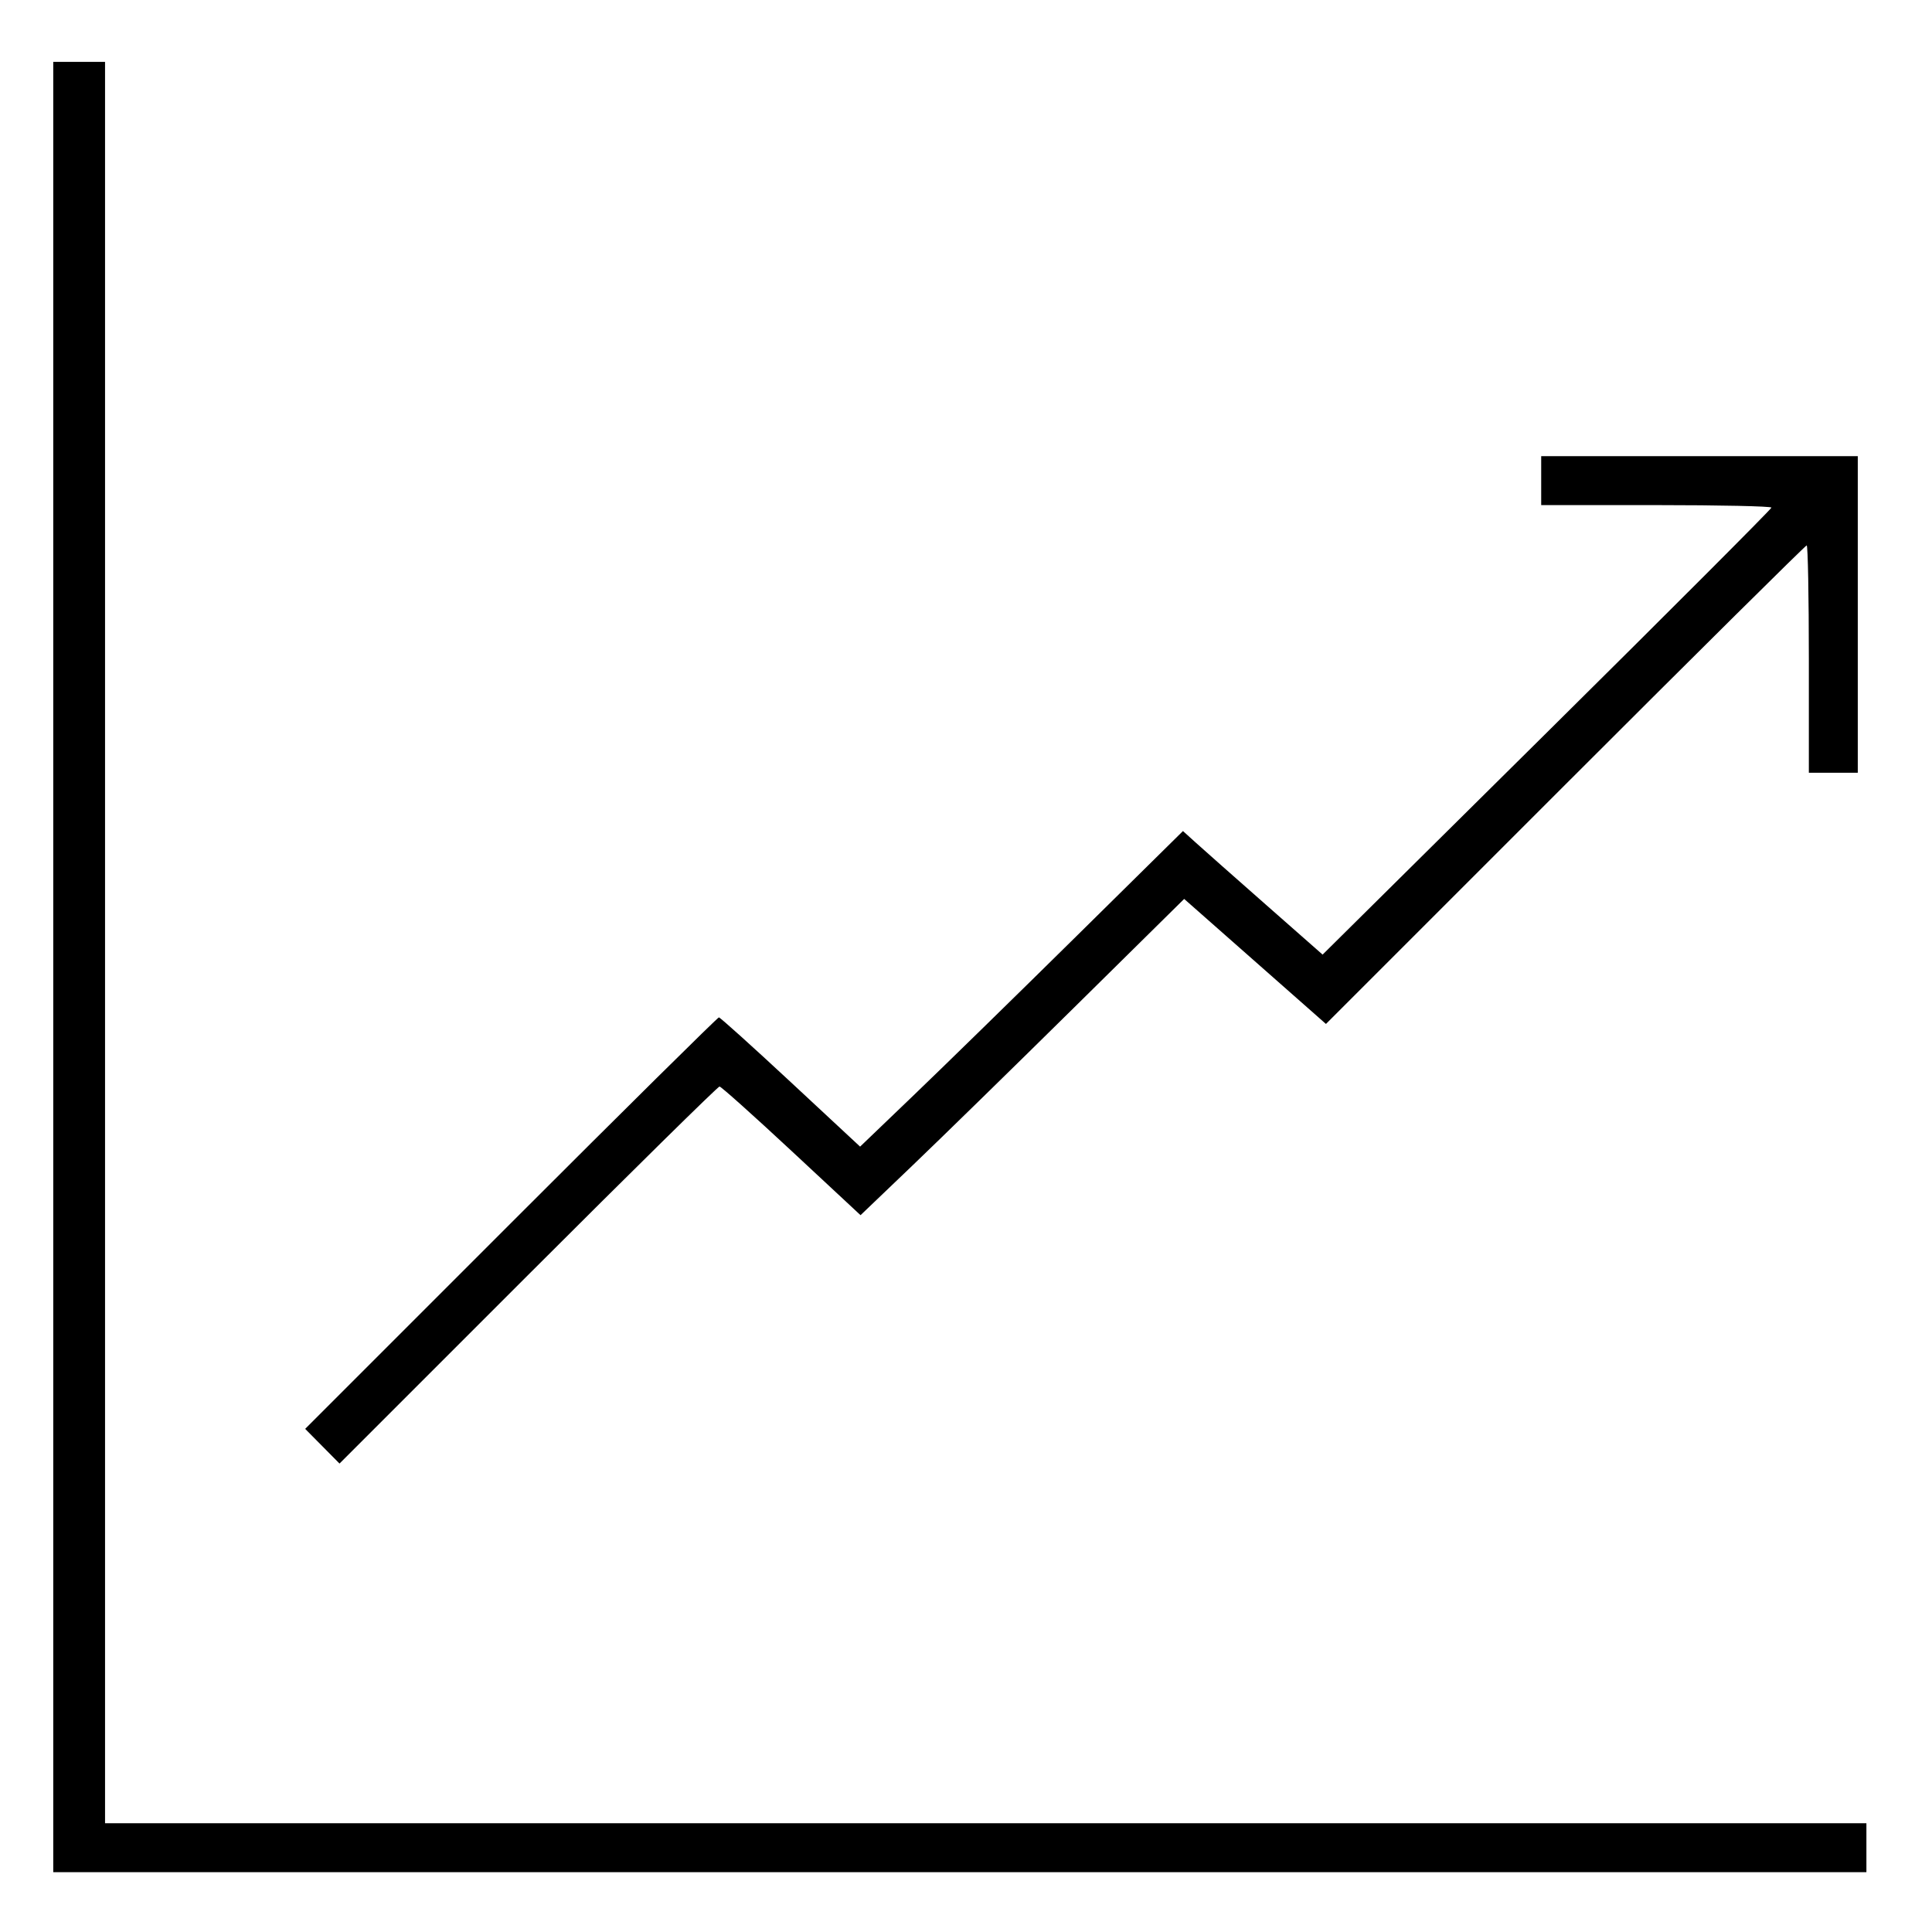
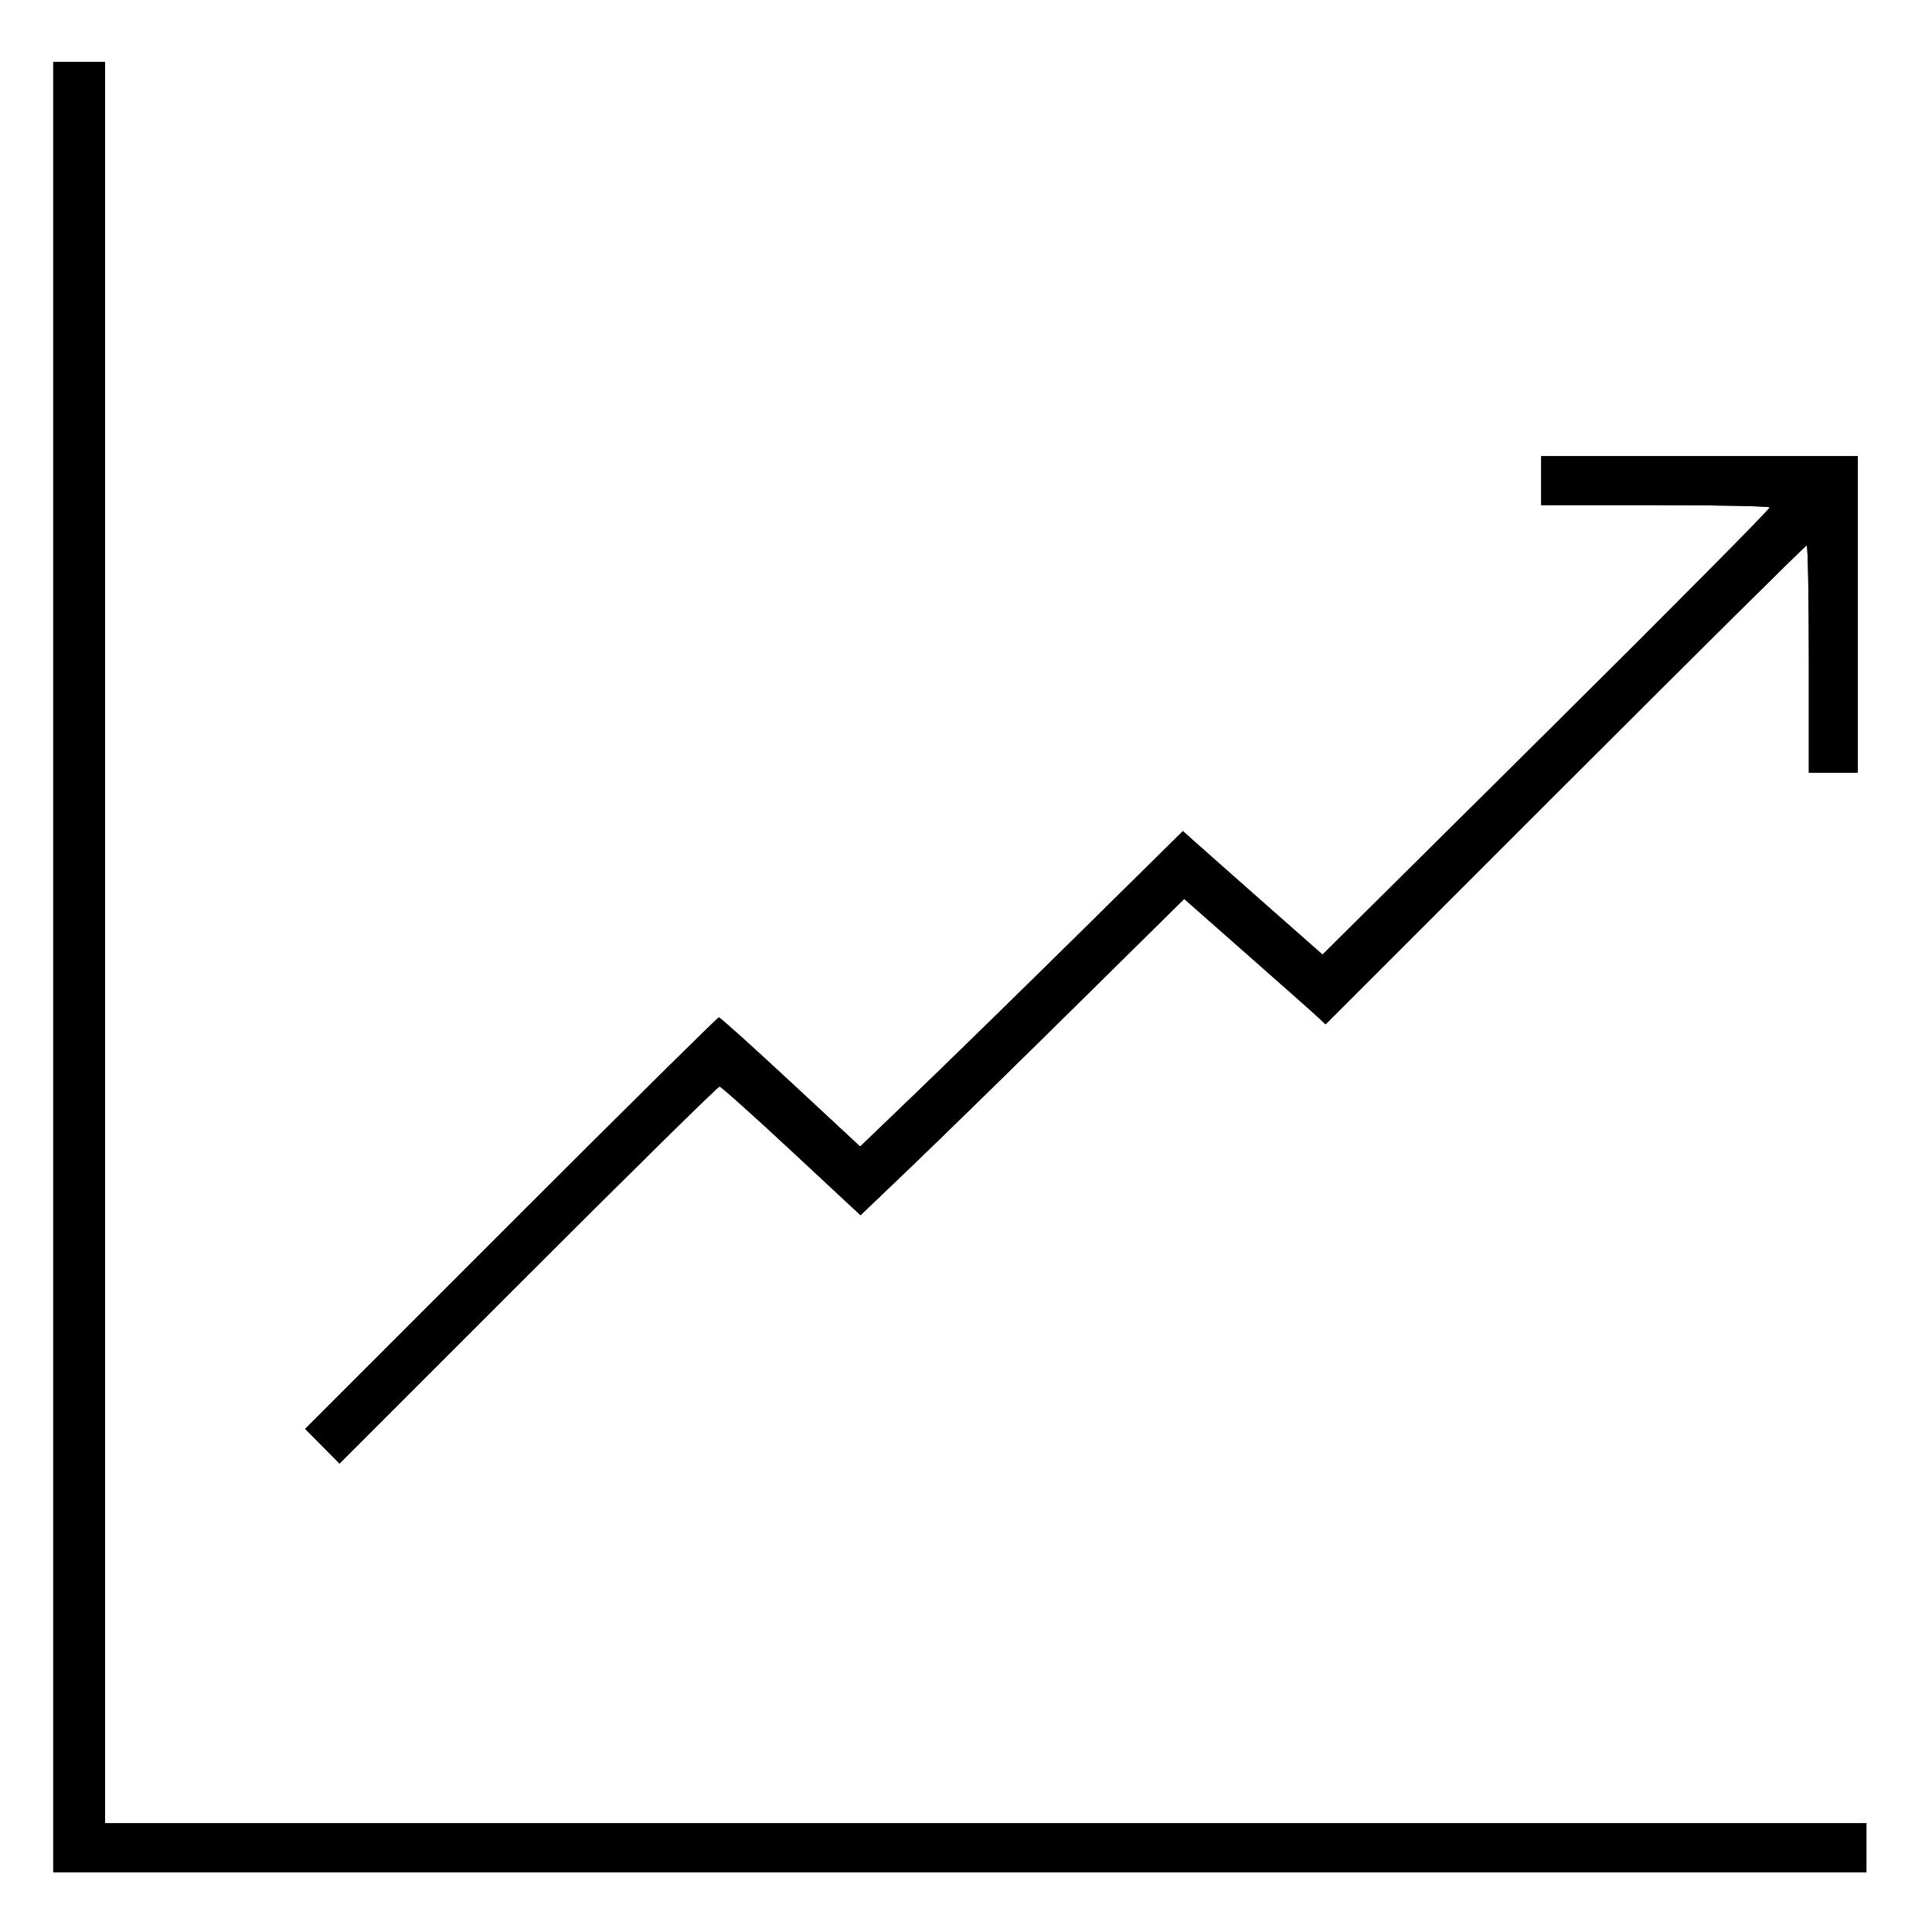
<svg xmlns="http://www.w3.org/2000/svg" width="256" height="256" overflow="hidden" version="1.1" id="svg30">
  <defs id="defs14">
    <clipPath id="clip1">
      <rect x="26" y="14" width="693" height="692" id="rect5" />
    </clipPath>
    <clipPath id="clip2">
      <rect x="26" y="14" width="693" height="692" id="rect8" />
    </clipPath>
    <clipPath id="clip3">
      <rect x="26" y="14" width="693" height="692" id="rect11" />
    </clipPath>
    <clipPath clipPathUnits="userSpaceOnUse" id="clipPath202">
      <g id="g206" transform="translate(79.32203,125.0847)">
        <rect x="-79.322" y="-125.085" width="1280" height="720" id="rect204" />
      </g>
    </clipPath>
    <clipPath clipPathUnits="userSpaceOnUse" id="clipPath208">
      <g id="g212">
        <rect x="-79.322" y="-125.085" width="1280" height="720" id="rect210" />
      </g>
    </clipPath>
  </defs>
  <g clip-path="url(#clipPath202)" id="g26" transform="matrix(0.4899866,0,0,0.4899866,-55.35201,-48.13871)">
    <g clip-path="url(#clip2)" id="g24">
      <g clip-path="url(#clip3)" id="g22">
        <path d="m 281.125,378.091 38.204,35.523 53.652,-52.159 33.569,-33.476 38.298,33.793 129.887,-129.938 c 0.028,-0.028 0.074,-0.027 0.101,0.001 0.013,0.014 0.021,0.031 0.021,0.05 v 61.732 h 14.417 v -86.5 h -86.305 v 14.417 h 61.494 c 0.04,-0.004 0.075,0.026 0.079,0.065 10e-4,0.021 -0.006,0.042 -0.021,0.057 l -120.307,120.315 -38.298,-33.793 -43.012,43.012 -43.748,42.529 -38.363,-35.652 -112.579,112.587 10.192,10.192 z" transform="matrix(1.00145,0,0,1,26,14)" id="path18" />
        <path d="M 115.636,576.667 V 100.917 H 101.219 V 591.083 H 591.17 v -14.416 z" transform="matrix(1.00145,0,0,1,26,14)" id="path20" />
      </g>
    </g>
  </g>
  <path style="fill:#000000;stroke-width:0.381" d="M 7.055,128.136 V 8.199 h 3.432 3.432 V 124.894 241.589 H 130.614 247.309 v 3.242 3.242 H 127.182 7.055 Z" id="path502" />
  <path style="fill:#000000;stroke-width:0.381" d="m 42.712,191.631 -2.275,-2.299 27.259,-27.261 c 14.993,-14.994 27.395,-27.261 27.561,-27.261 0.166,0 4.444,3.853 9.506,8.562 l 9.204,8.562 7.237,-6.941 c 3.98,-3.818 13.606,-13.226 21.391,-20.908 l 14.154,-13.967 1.738,1.573 c 0.956,0.865 5.119,4.549 9.251,8.186 l 7.513,6.613 29.737,-29.45 c 16.355,-16.197 29.737,-29.599 29.737,-29.78 0,-0.182 -6.864,-0.331 -15.254,-0.331 H 204.216 v -3.242 -3.242 h 20.975 20.975 v 20.975 20.975 h -3.242 -3.242 V 87.331 c 0,-8.285 -0.128,-15.064 -0.285,-15.064 -0.157,0 -14.554,14.268 -31.993,31.706 l -31.708,31.706 -9.394,-8.283 -9.394,-8.283 -14.617,14.426 c -8.039,7.934 -17.688,17.363 -21.441,20.952 l -6.824,6.526 -9.153,-8.52 c -5.034,-4.686 -9.324,-8.524 -9.533,-8.528 -0.209,-0.004 -11.624,11.235 -25.367,24.976 l -24.986,24.984 z" id="path504" />
+   <path style="fill:#000000;stroke-width:0.381" d="M 7.055,128.136 V 8.199 h 3.432 3.432 V 124.894 241.589 H 130.614 247.309 v 3.242 3.242 H 127.182 7.055 Z" id="path528" />
+   <path style="fill:#000000;stroke-width:0.381" d="m 42.712,191.631 -2.275,-2.299 27.259,-27.261 c 14.993,-14.994 27.393,-27.261 27.557,-27.261 0.163,0 4.444,3.85 9.512,8.556 l 9.215,8.556 7.997,-7.698 c 4.399,-4.234 14.019,-13.636 21.379,-20.894 l 13.381,-13.197 3.432,3.041 c 1.888,1.673 6.049,5.352 9.248,8.176 l 5.816,5.135 29.715,-29.482 c 16.343,-16.215 29.633,-29.615 29.532,-29.778 -0.101,-0.163 -6.951,-0.296 -15.224,-0.296 H 204.216 v -3.242 -3.242 h 20.975 20.975 v 20.975 20.975 h -3.242 -3.242 V 87.331 c 0,-8.285 -0.128,-15.064 -0.285,-15.064 -0.157,0 -14.568,14.282 -32.024,31.737 l -31.739,31.737 -1.249,-1.172 c -0.687,-0.644 -4.899,-4.387 -9.361,-8.316 l -8.111,-7.145 -14.62,14.429 c -8.041,7.936 -17.691,17.368 -21.444,20.96 l -6.824,6.531 -9.153,-8.521 c -5.034,-4.686 -9.324,-8.526 -9.533,-8.533 -0.209,-0.007 -11.624,11.23 -25.367,24.972 l -24.986,24.984 z" id="path530" />
</svg>
